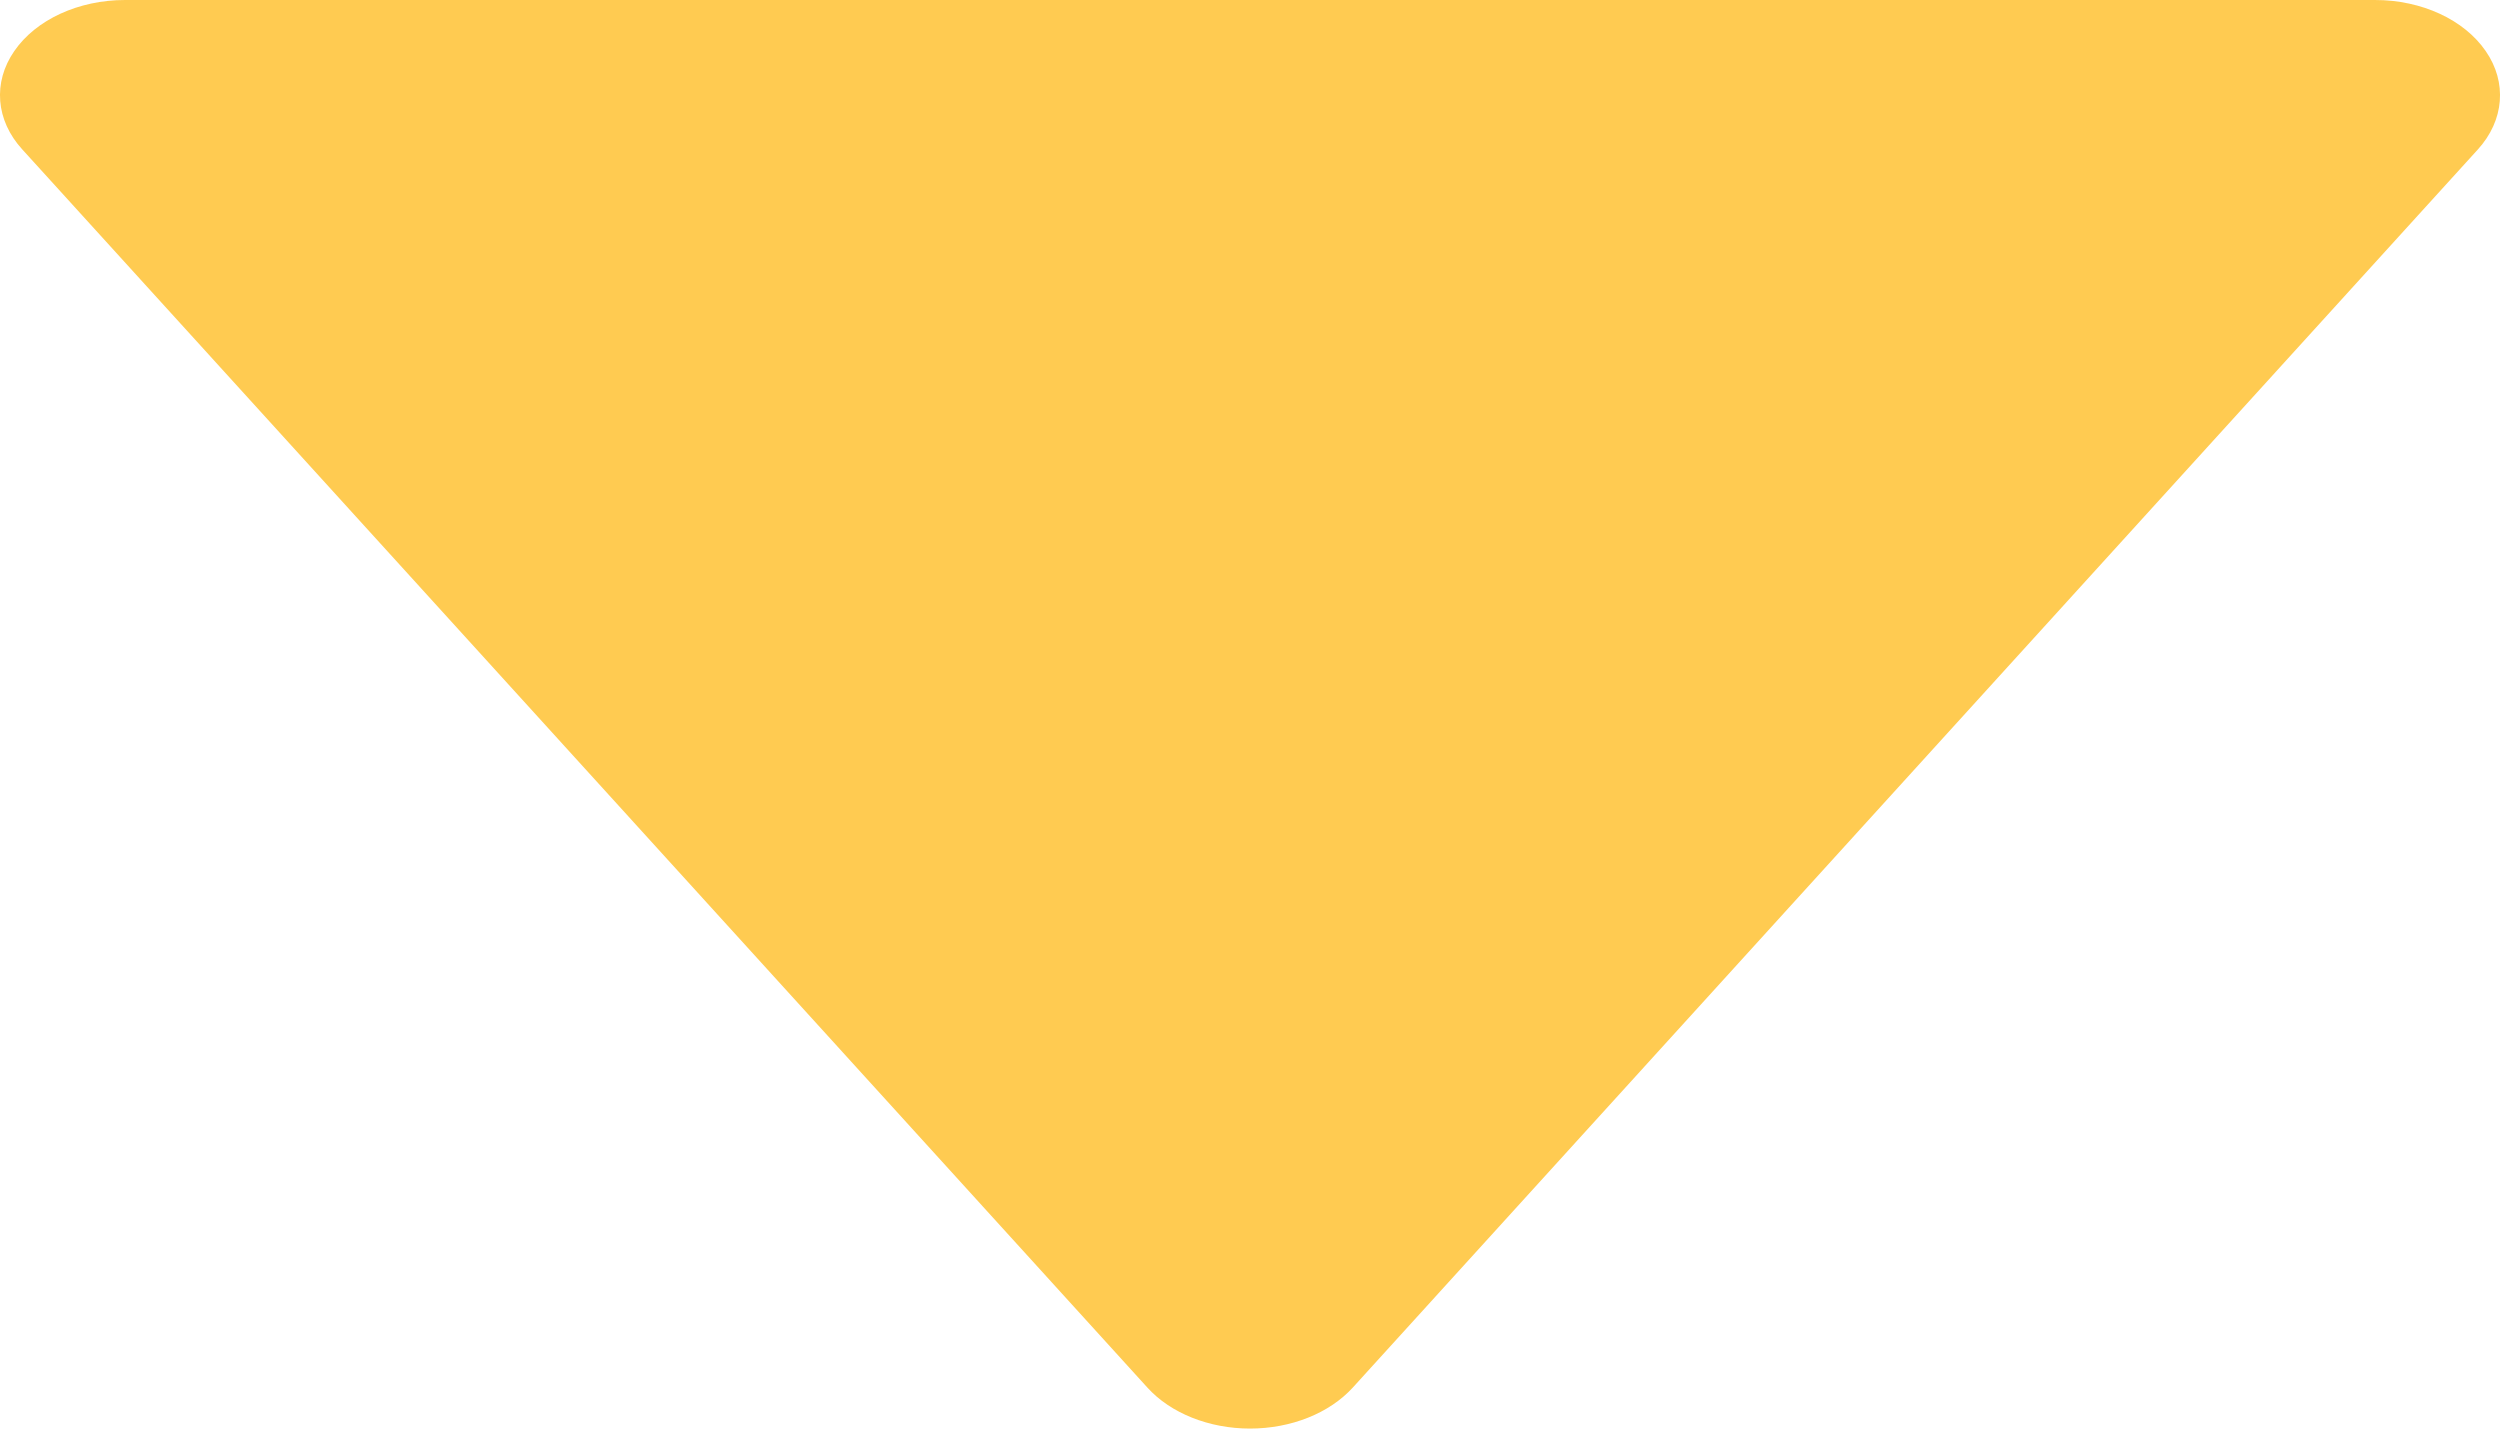
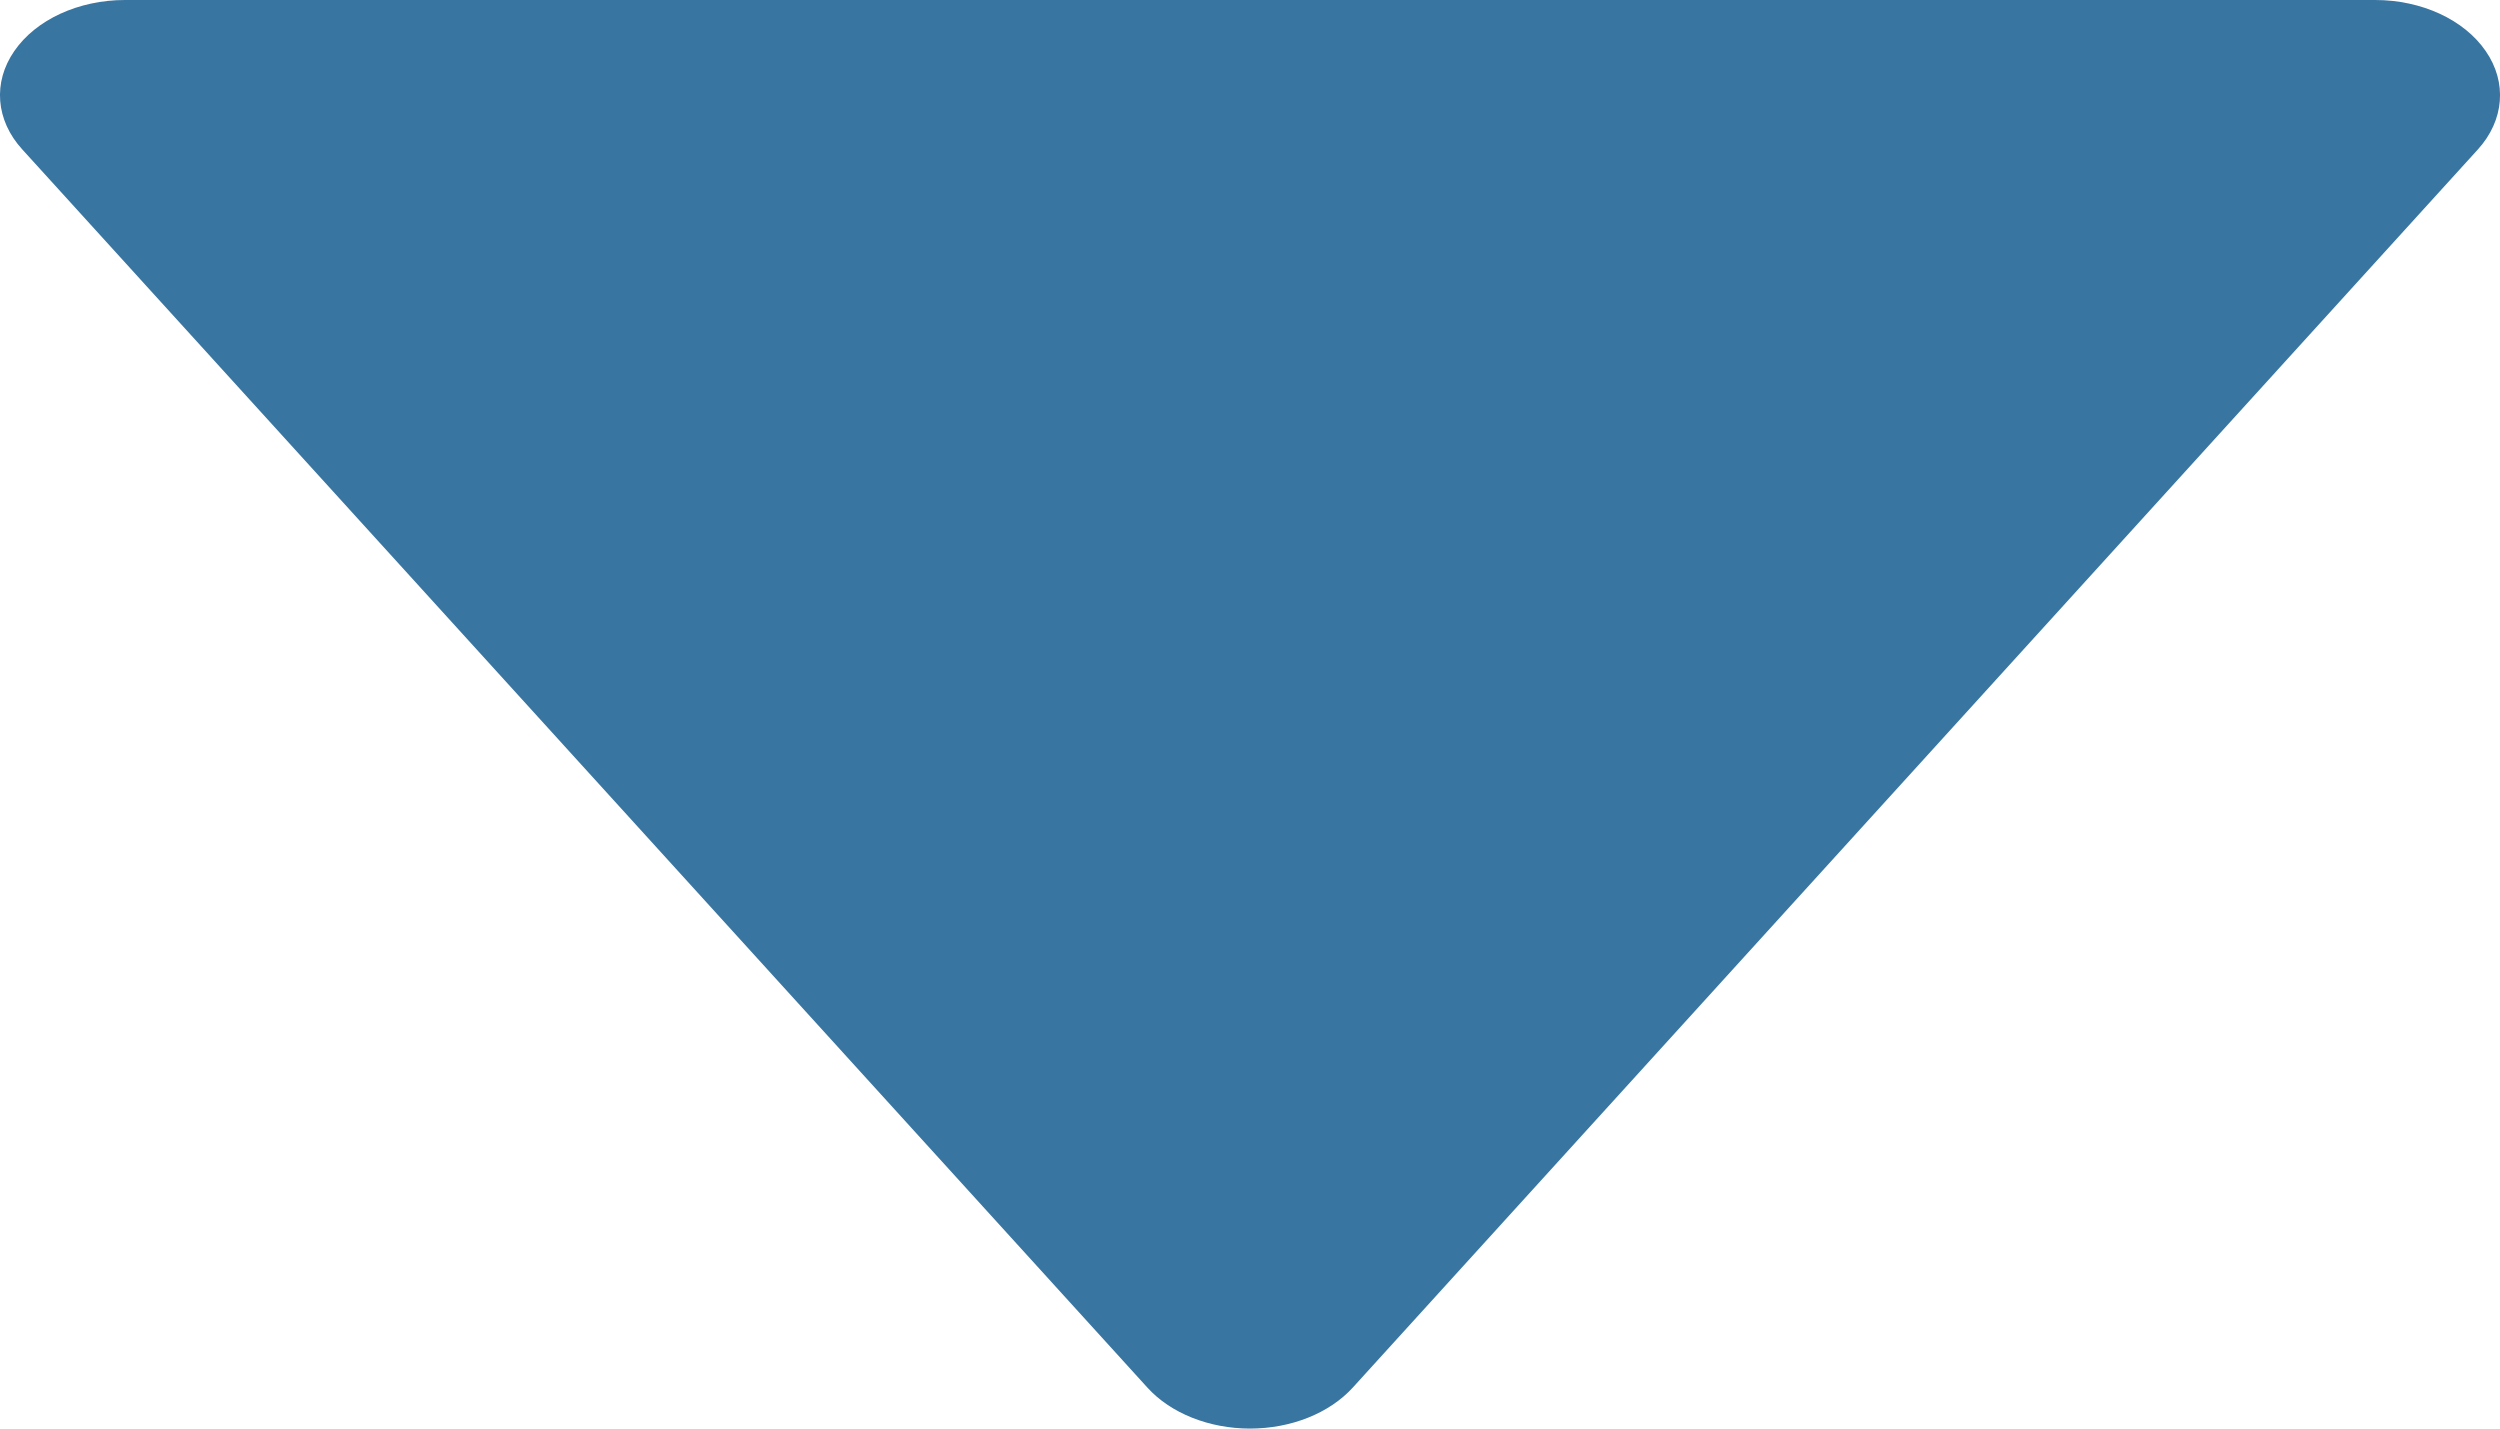
<svg xmlns="http://www.w3.org/2000/svg" width="14" height="8" viewBox="0 0 14 8" fill="none">
-   <path opacity="0.8" d="M6.425 7.77C6.555 7.914 6.771 8 7 8C7.23 8 7.445 7.914 7.576 7.77L13.876 0.837C14.024 0.674 14.041 0.461 13.92 0.286C13.799 0.11 13.561 0 13.3 0H0.7C0.44 0 0.201 0.11 0.08 0.286C-0.041 0.461 -0.024 0.674 0.125 0.837L6.425 7.77Z" fill="#FFBE26" />
+   <path opacity="0.8" d="M6.425 7.77C6.555 7.914 6.771 8 7 8C7.23 8 7.445 7.914 7.576 7.77L13.876 0.837C14.024 0.674 14.041 0.461 13.92 0.286C13.799 0.11 13.561 0 13.3 0H0.7C0.44 0 0.201 0.11 0.08 0.286C-0.041 0.461 -0.024 0.674 0.125 0.837L6.425 7.77Z" fill="#075289" />
</svg>
